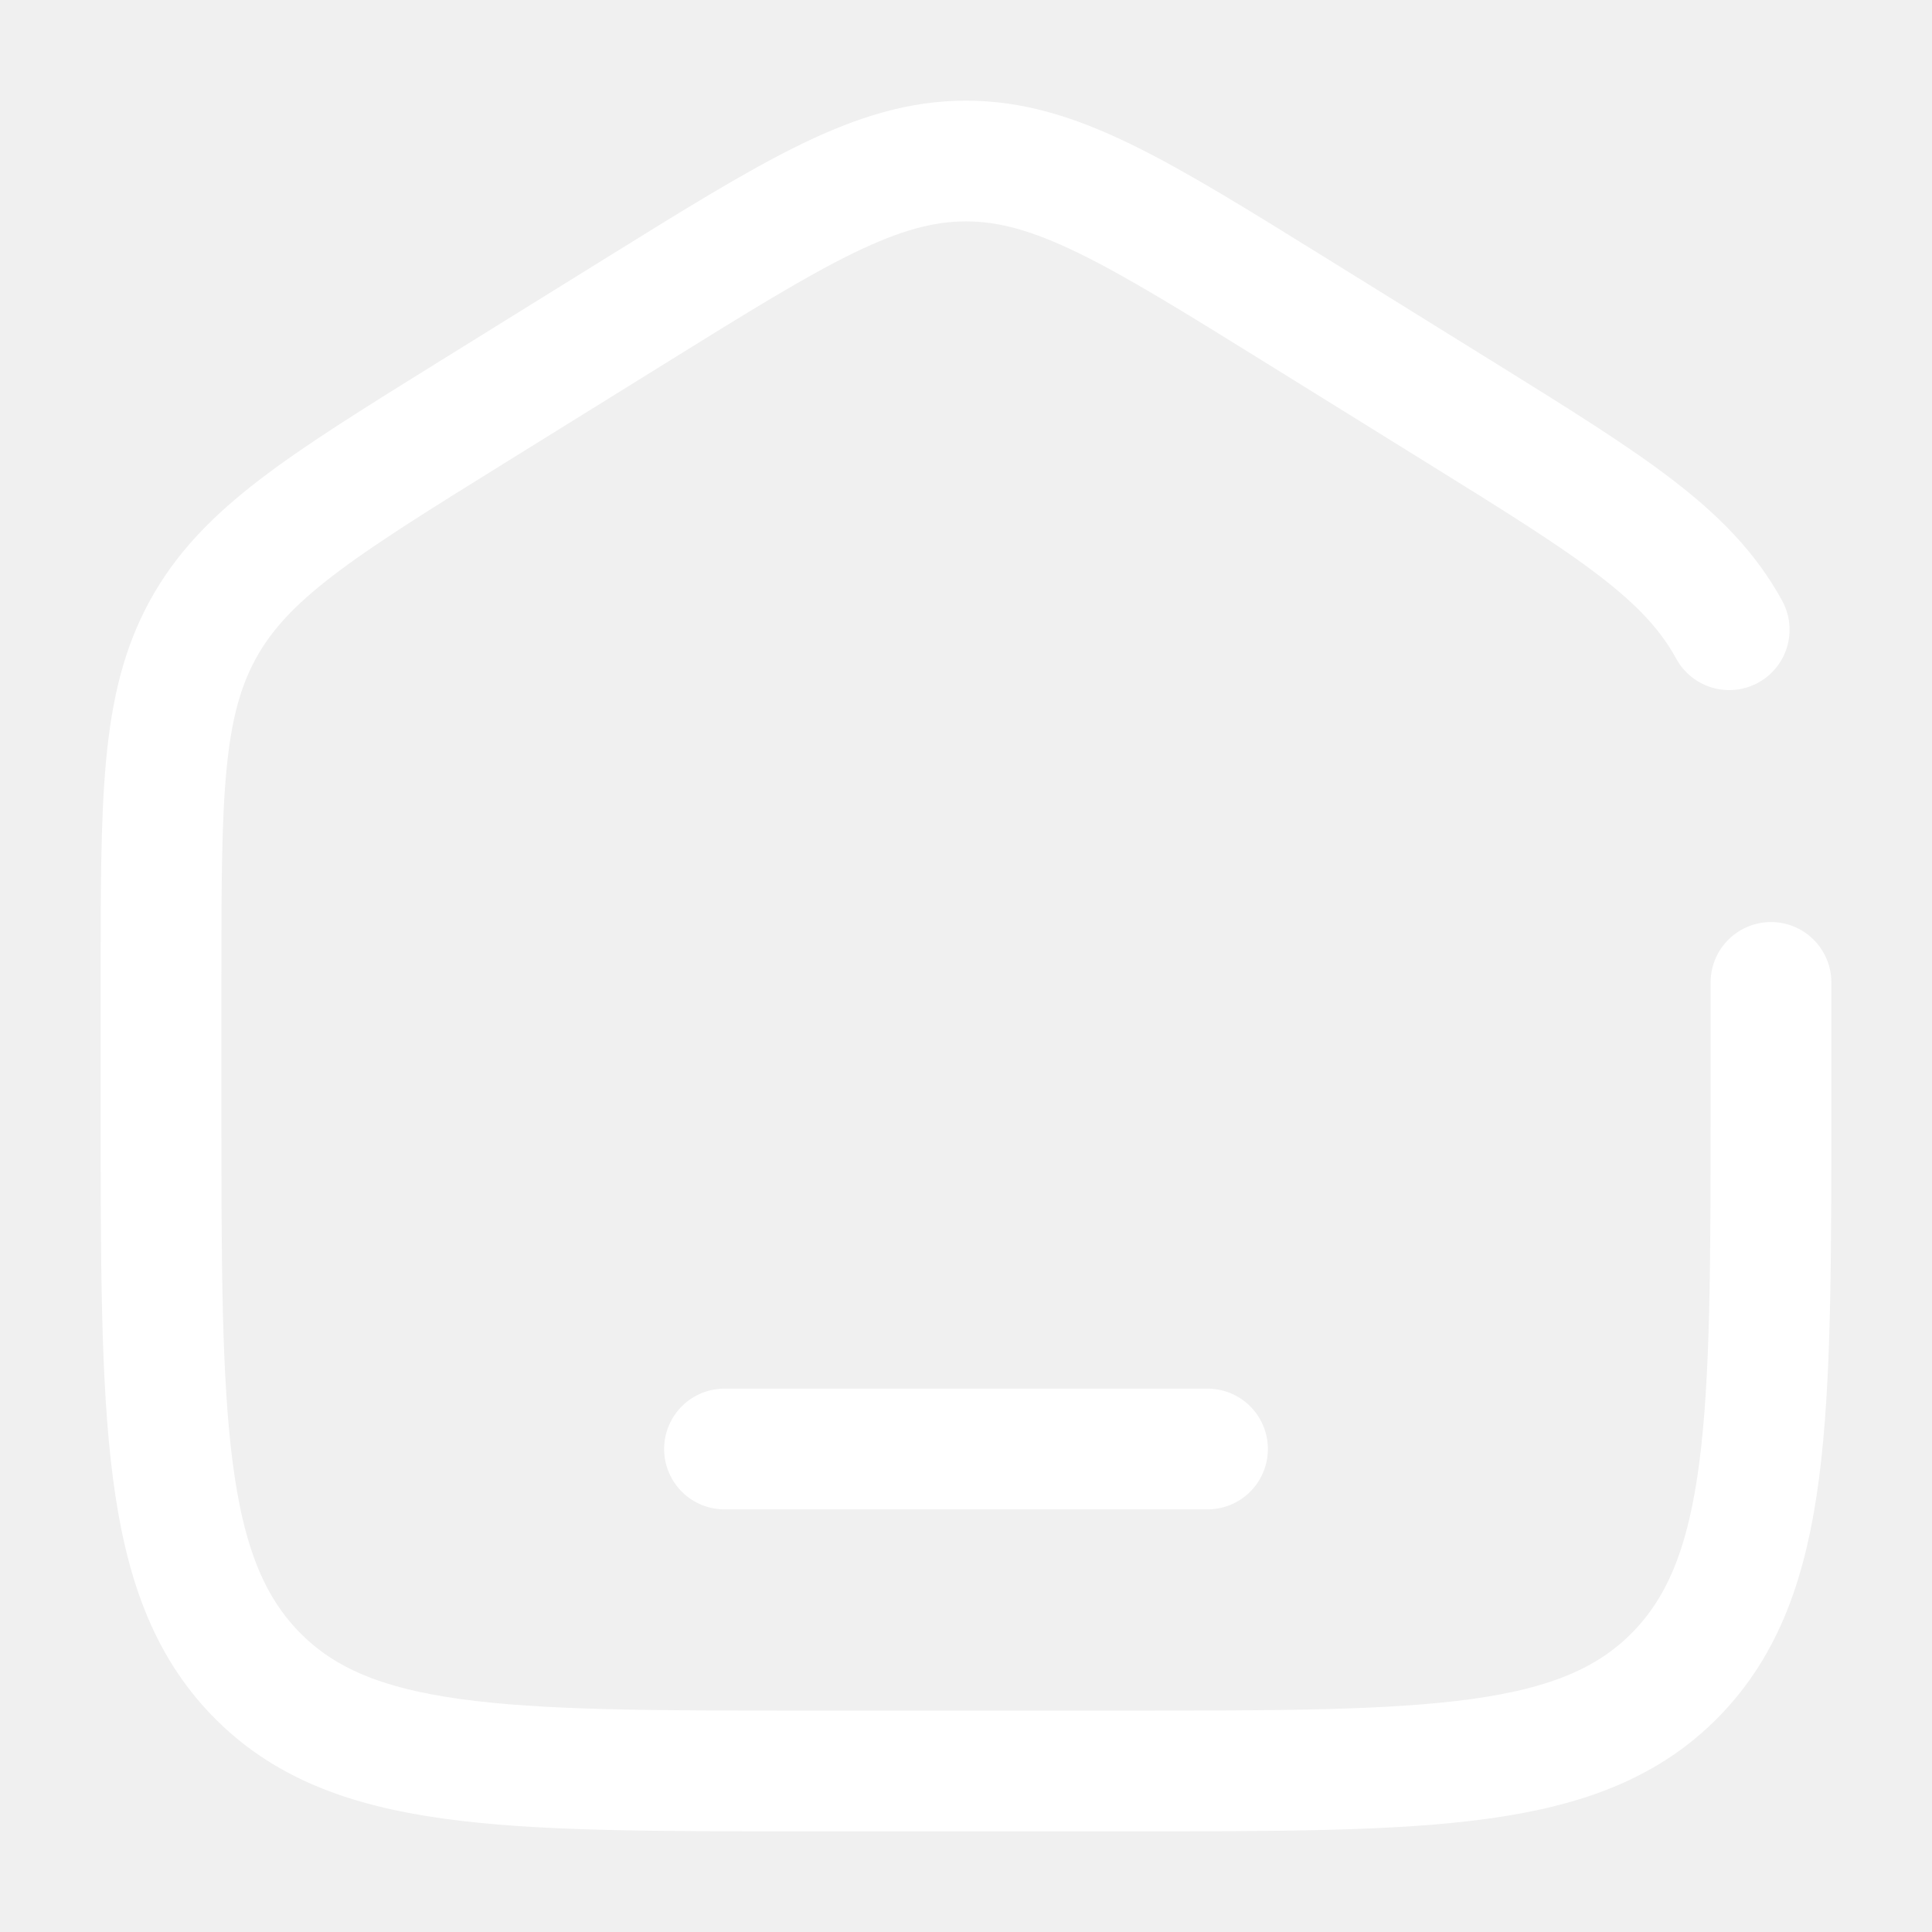
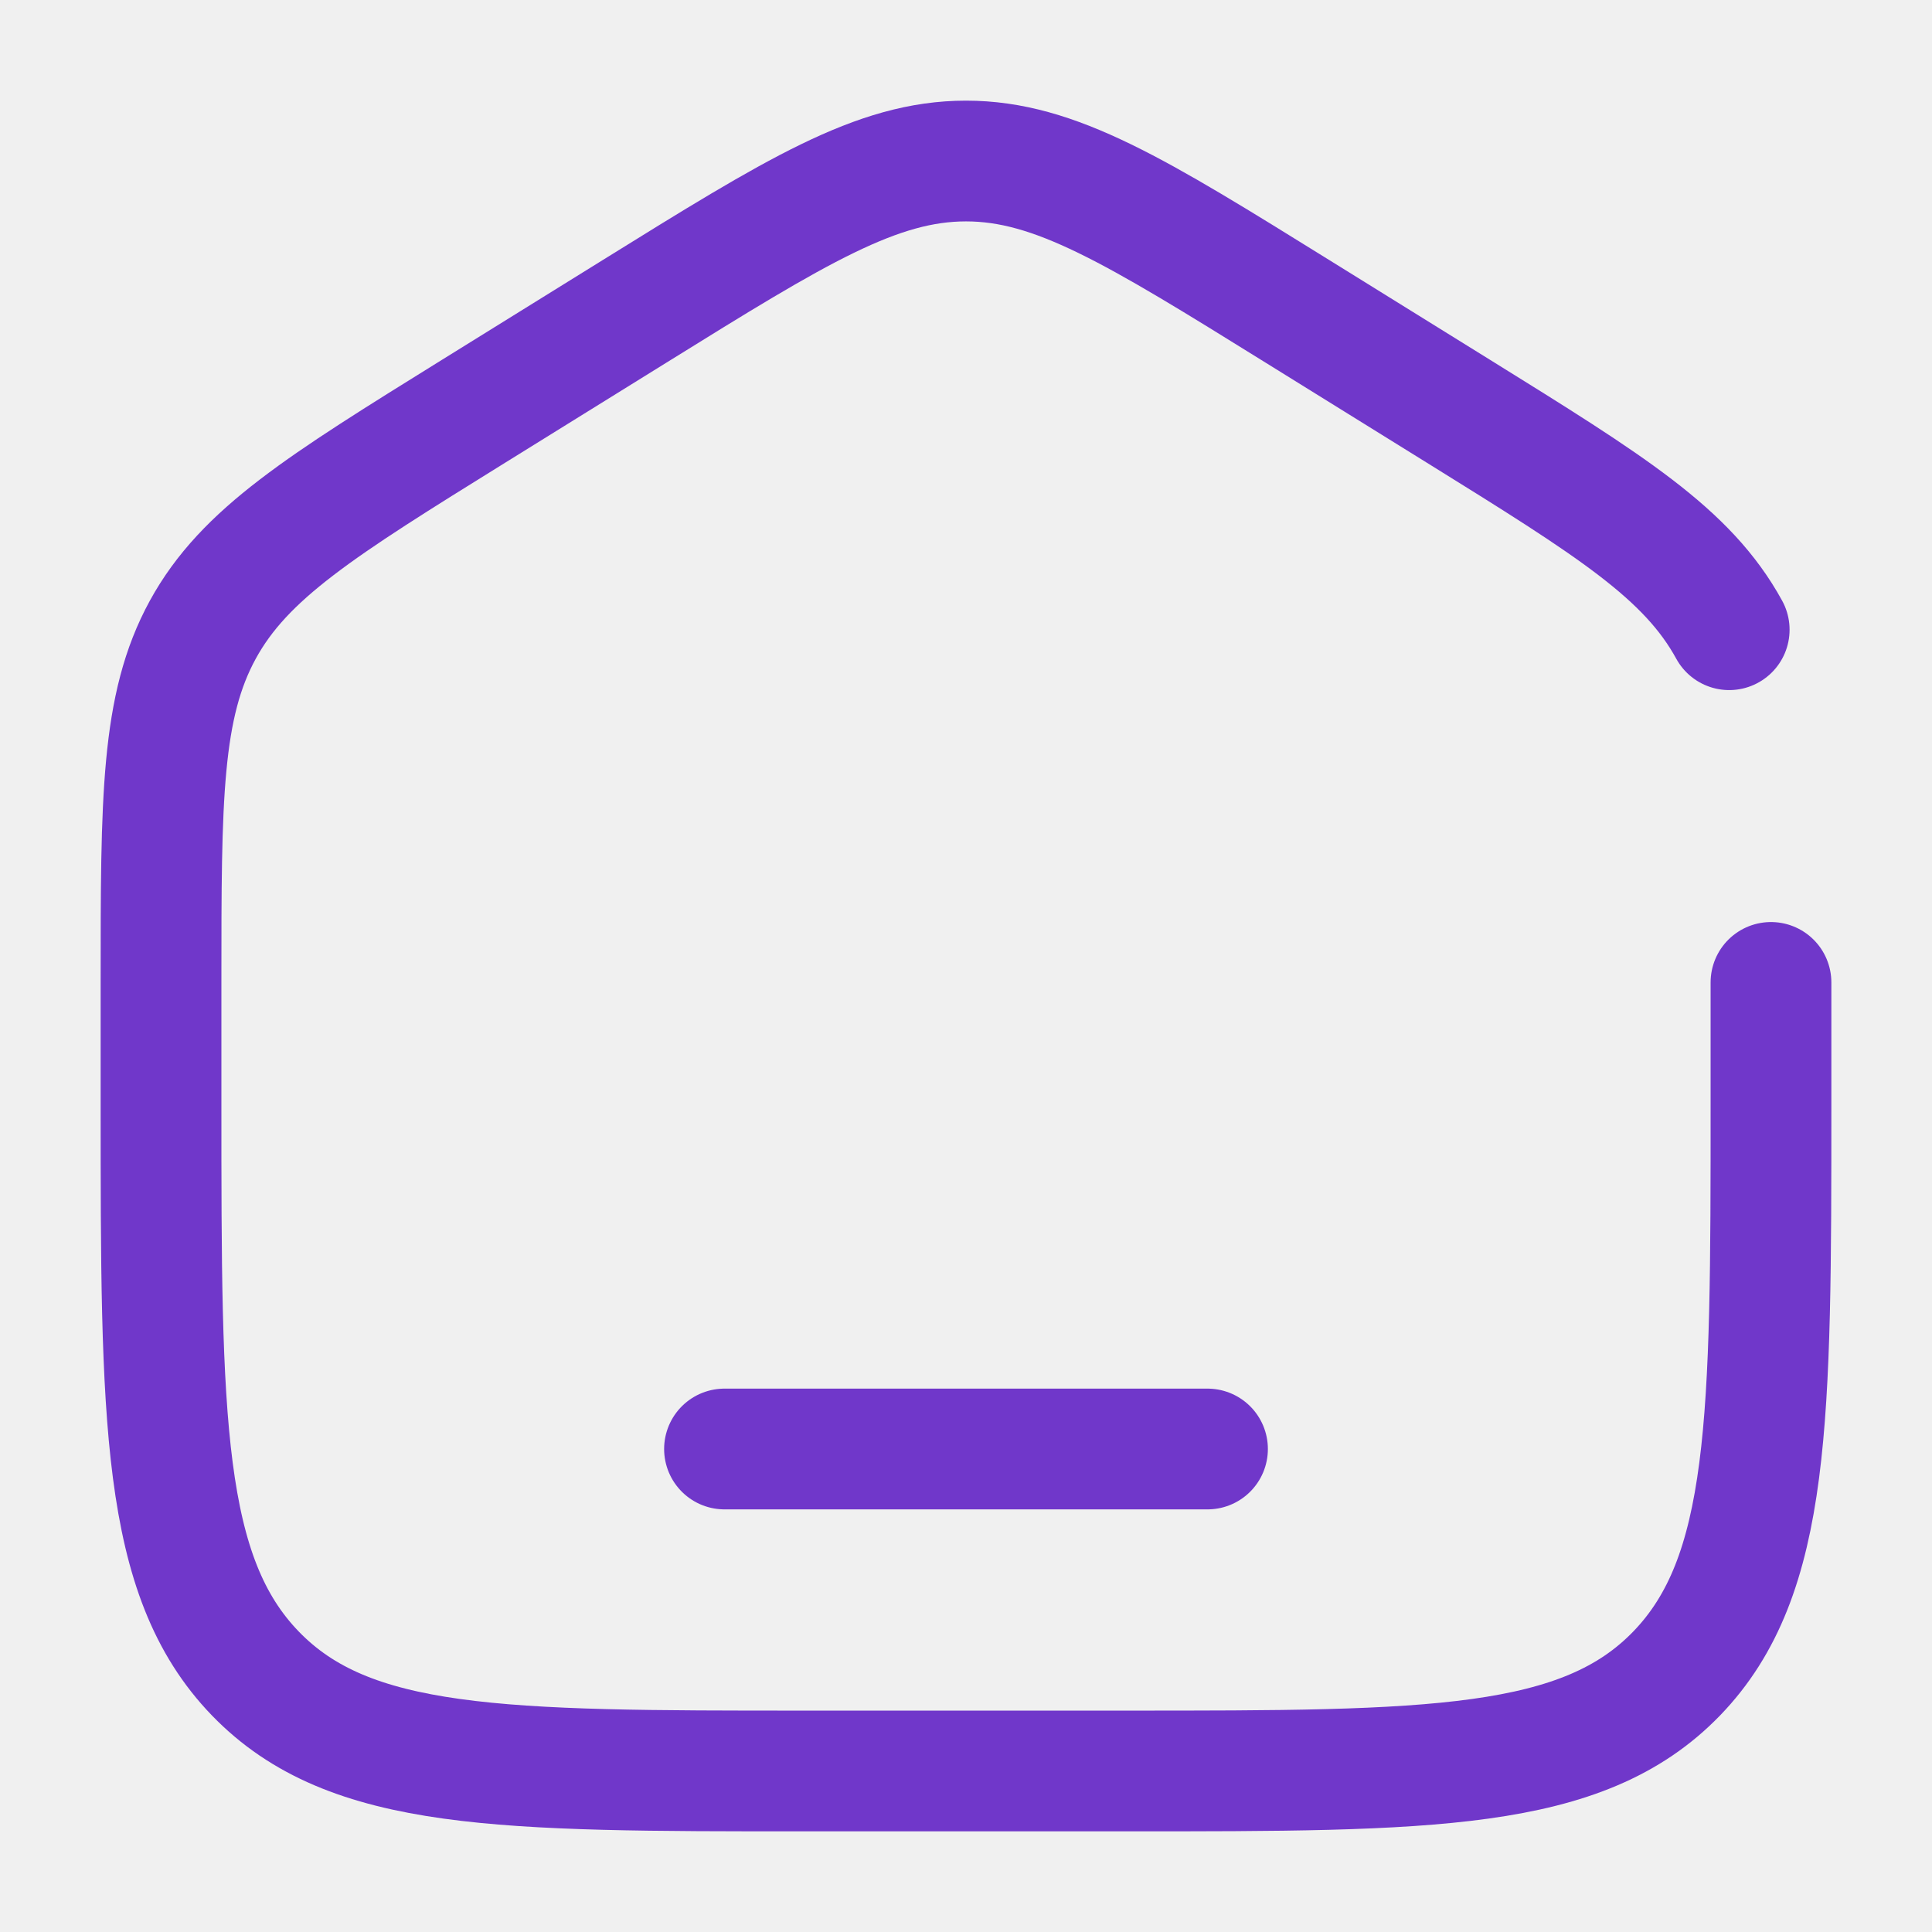
<svg xmlns="http://www.w3.org/2000/svg" width="32" height="32" viewBox="0 0 32 32" fill="none">
  <g id="Home">
-     <path id="Vector" d="M29.333 16.272V18.3C29.333 23.501 29.333 26.102 27.771 27.718C26.209 29.333 23.695 29.333 18.667 29.333H13.333C8.305 29.333 5.791 29.333 4.229 27.718C2.667 26.102 2.667 23.501 2.667 18.3V16.272C2.667 13.221 2.667 11.695 3.359 10.43C4.051 9.166 5.316 8.381 7.845 6.811L10.512 5.156C13.186 3.496 14.523 2.667 16 2.667C17.477 2.667 18.814 3.496 21.488 5.156L24.155 6.811C26.684 8.381 27.949 9.166 28.641 10.43" stroke="#ffffff" stroke-width="2" stroke-linecap="round" />
-     <path id="Vector_2" d="M20 24H12" stroke="#ffffff" stroke-width="2" stroke-linecap="round" />
+     <path id="Vector" d="M29.333 16.272V18.3C29.333 23.501 29.333 26.102 27.771 27.718C26.209 29.333 23.695 29.333 18.667 29.333H13.333C8.305 29.333 5.791 29.333 4.229 27.718C2.667 26.102 2.667 23.501 2.667 18.3V16.272C2.667 13.221 2.667 11.695 3.359 10.43C4.051 9.166 5.316 8.381 7.845 6.811L10.512 5.156C13.186 3.496 14.523 2.667 16 2.667C17.477 2.667 18.814 3.496 21.488 5.156L24.155 6.811C26.684 8.381 27.949 9.166 28.641 10.43" stroke="#7037CA" stroke-width="2" stroke-linecap="round" />
+     <path id="Vector_2" d="M20 24H12" stroke="#7037CA" stroke-width="2" stroke-linecap="round" />
  </g>
</svg>
